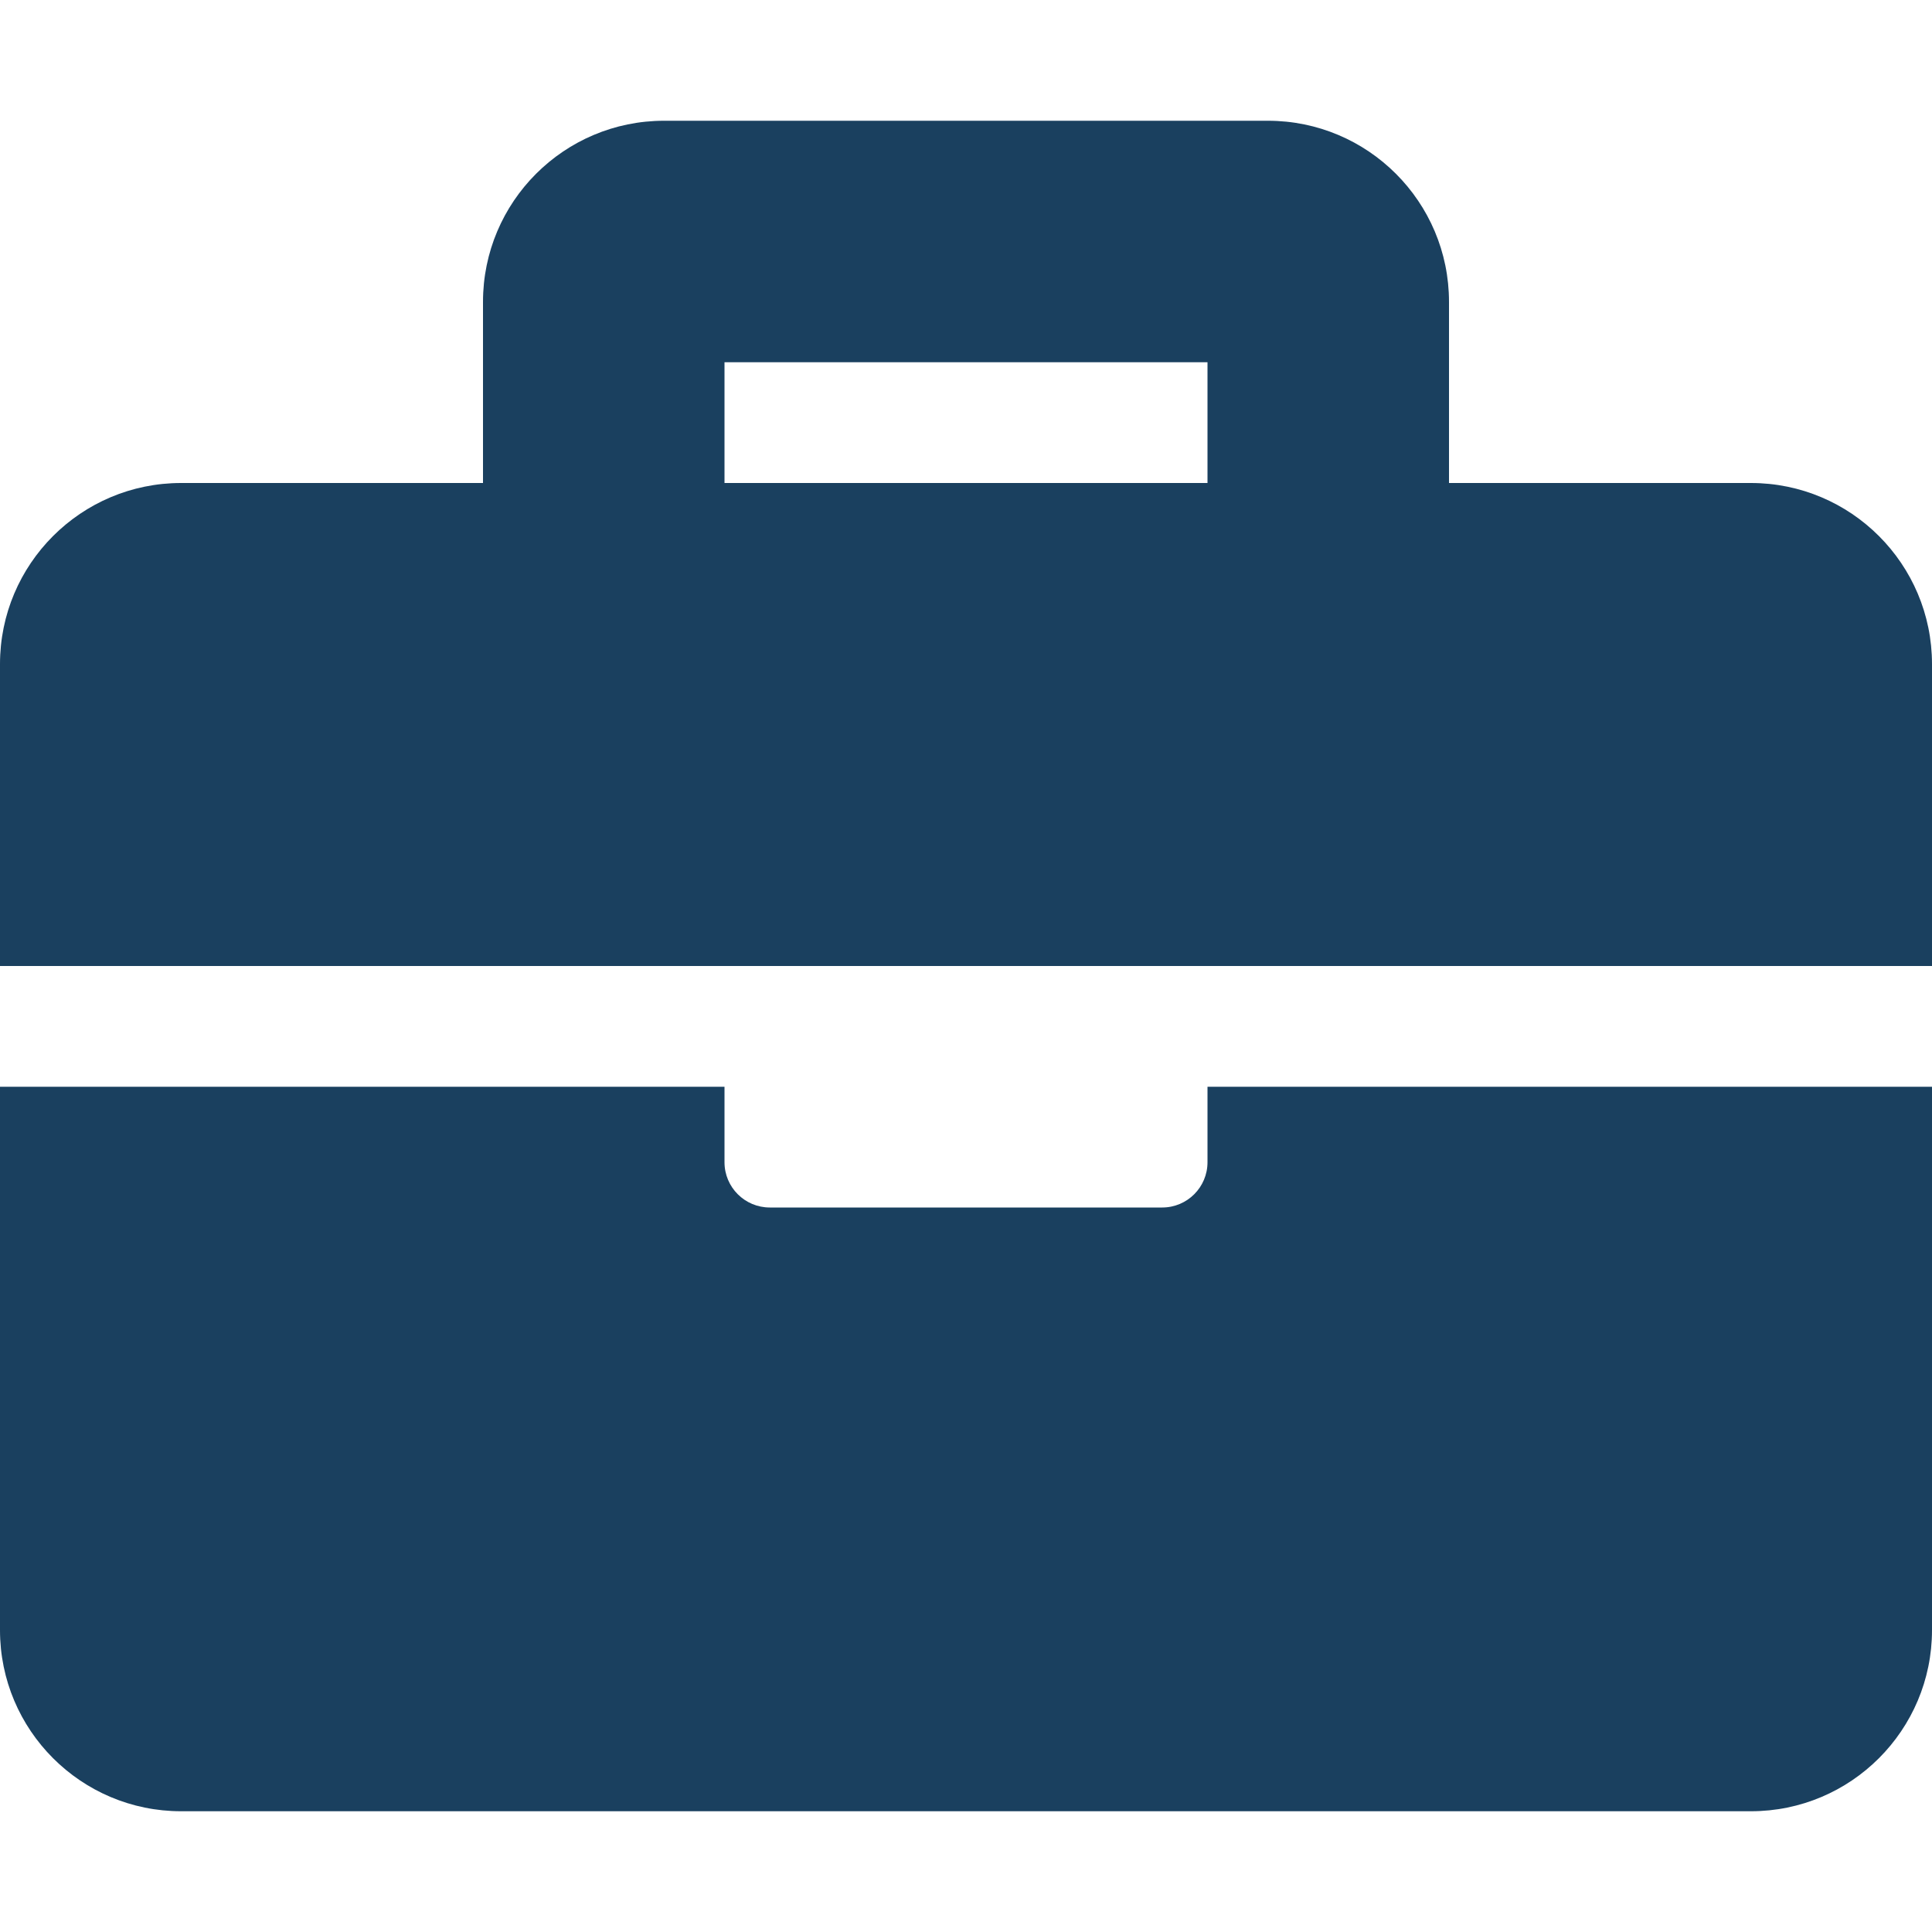
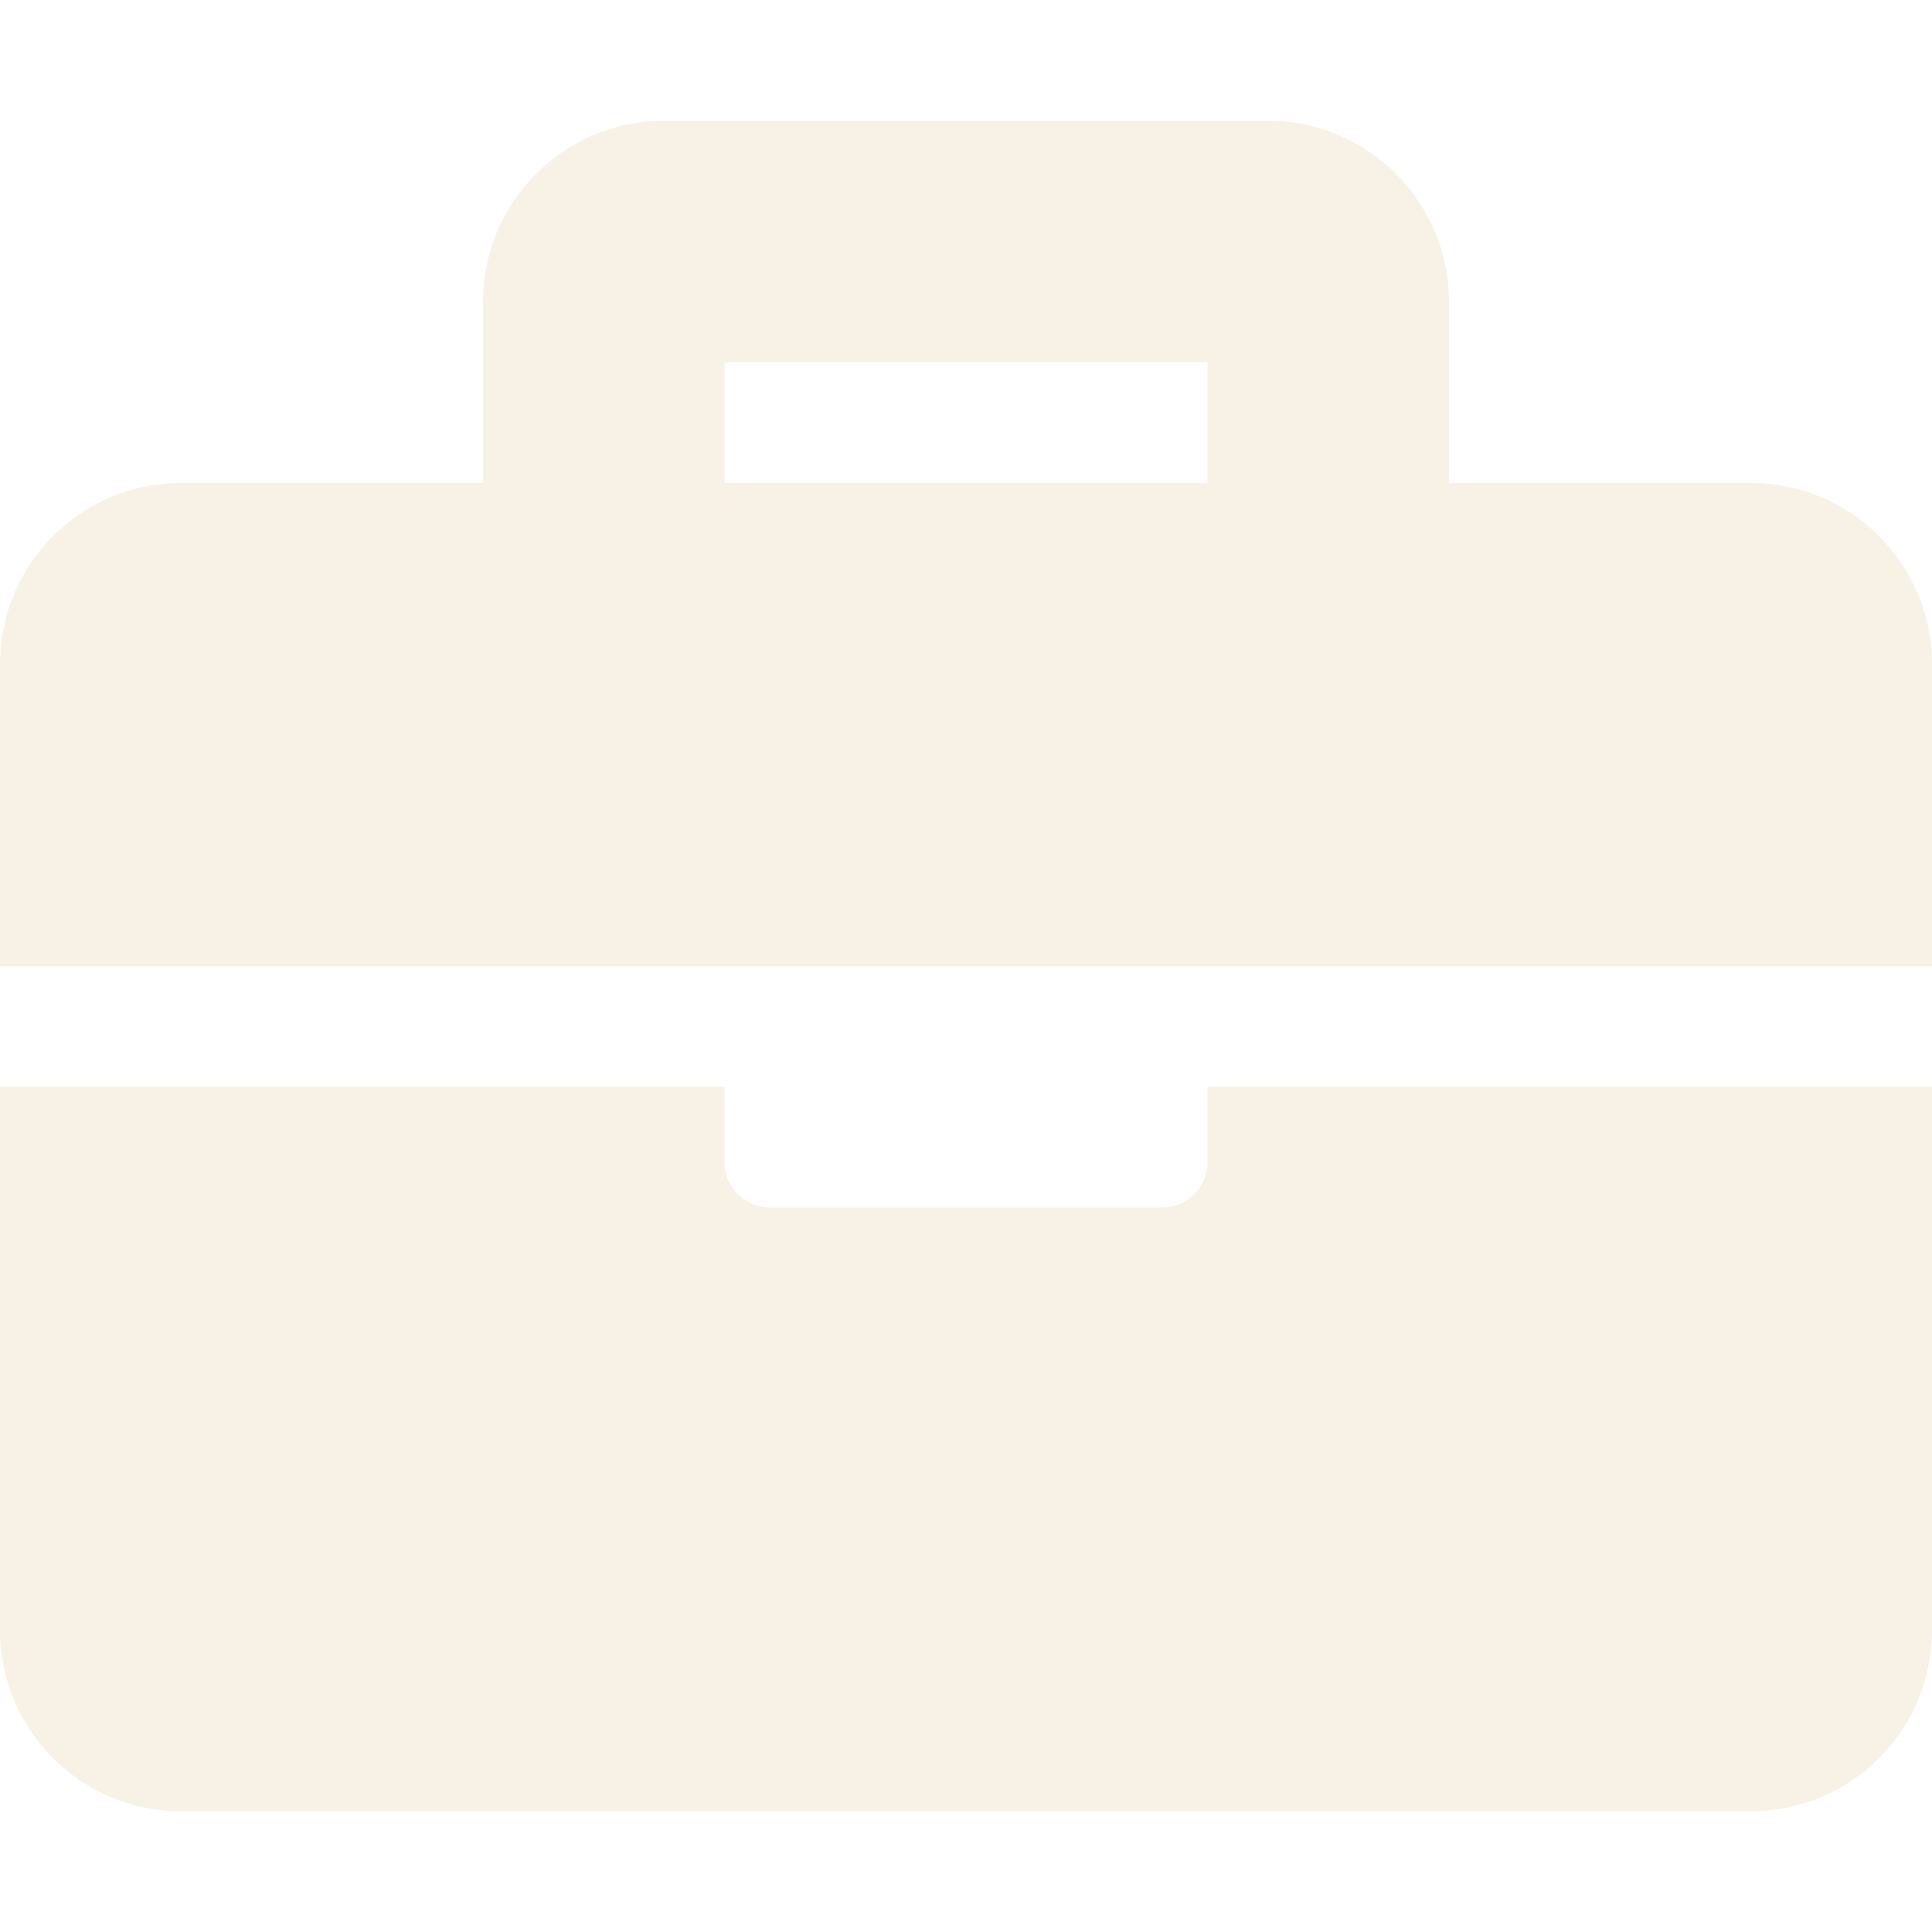
<svg xmlns="http://www.w3.org/2000/svg" viewBox="0 0 512 512">
-   <path fill="#1a405f" d="M320 288h192v144c0 26.51-21.49 48-48 48H48c-26.51 0-48-21.49-48-48V288h192v20c0 6.627 5.373 12 12 12h104c6.627 0 12-5.373 12-12v-20zm192-112v80H0v-80c0-26.51 21.49-48 48-48h80V80c0-26.51 21.49-48 48-48h160c26.51 0 48 21.49 48 48v48h80c26.51 0 48 21.49 48 48zM320 96H192v32h128V96z" />
+   <path fill="#f8f1e5" d="M320 288h192v144c0 26.51-21.49 48-48 48H48c-26.51 0-48-21.49-48-48V288h192v20c0 6.627 5.373 12 12 12h104c6.627 0 12-5.373 12-12v-20zm192-112v80H0v-80c0-26.51 21.49-48 48-48h80V80c0-26.51 21.49-48 48-48h160c26.51 0 48 21.49 48 48v48h80c26.51 0 48 21.49 48 48zM320 96H192v32h128V96z" />
</svg>
